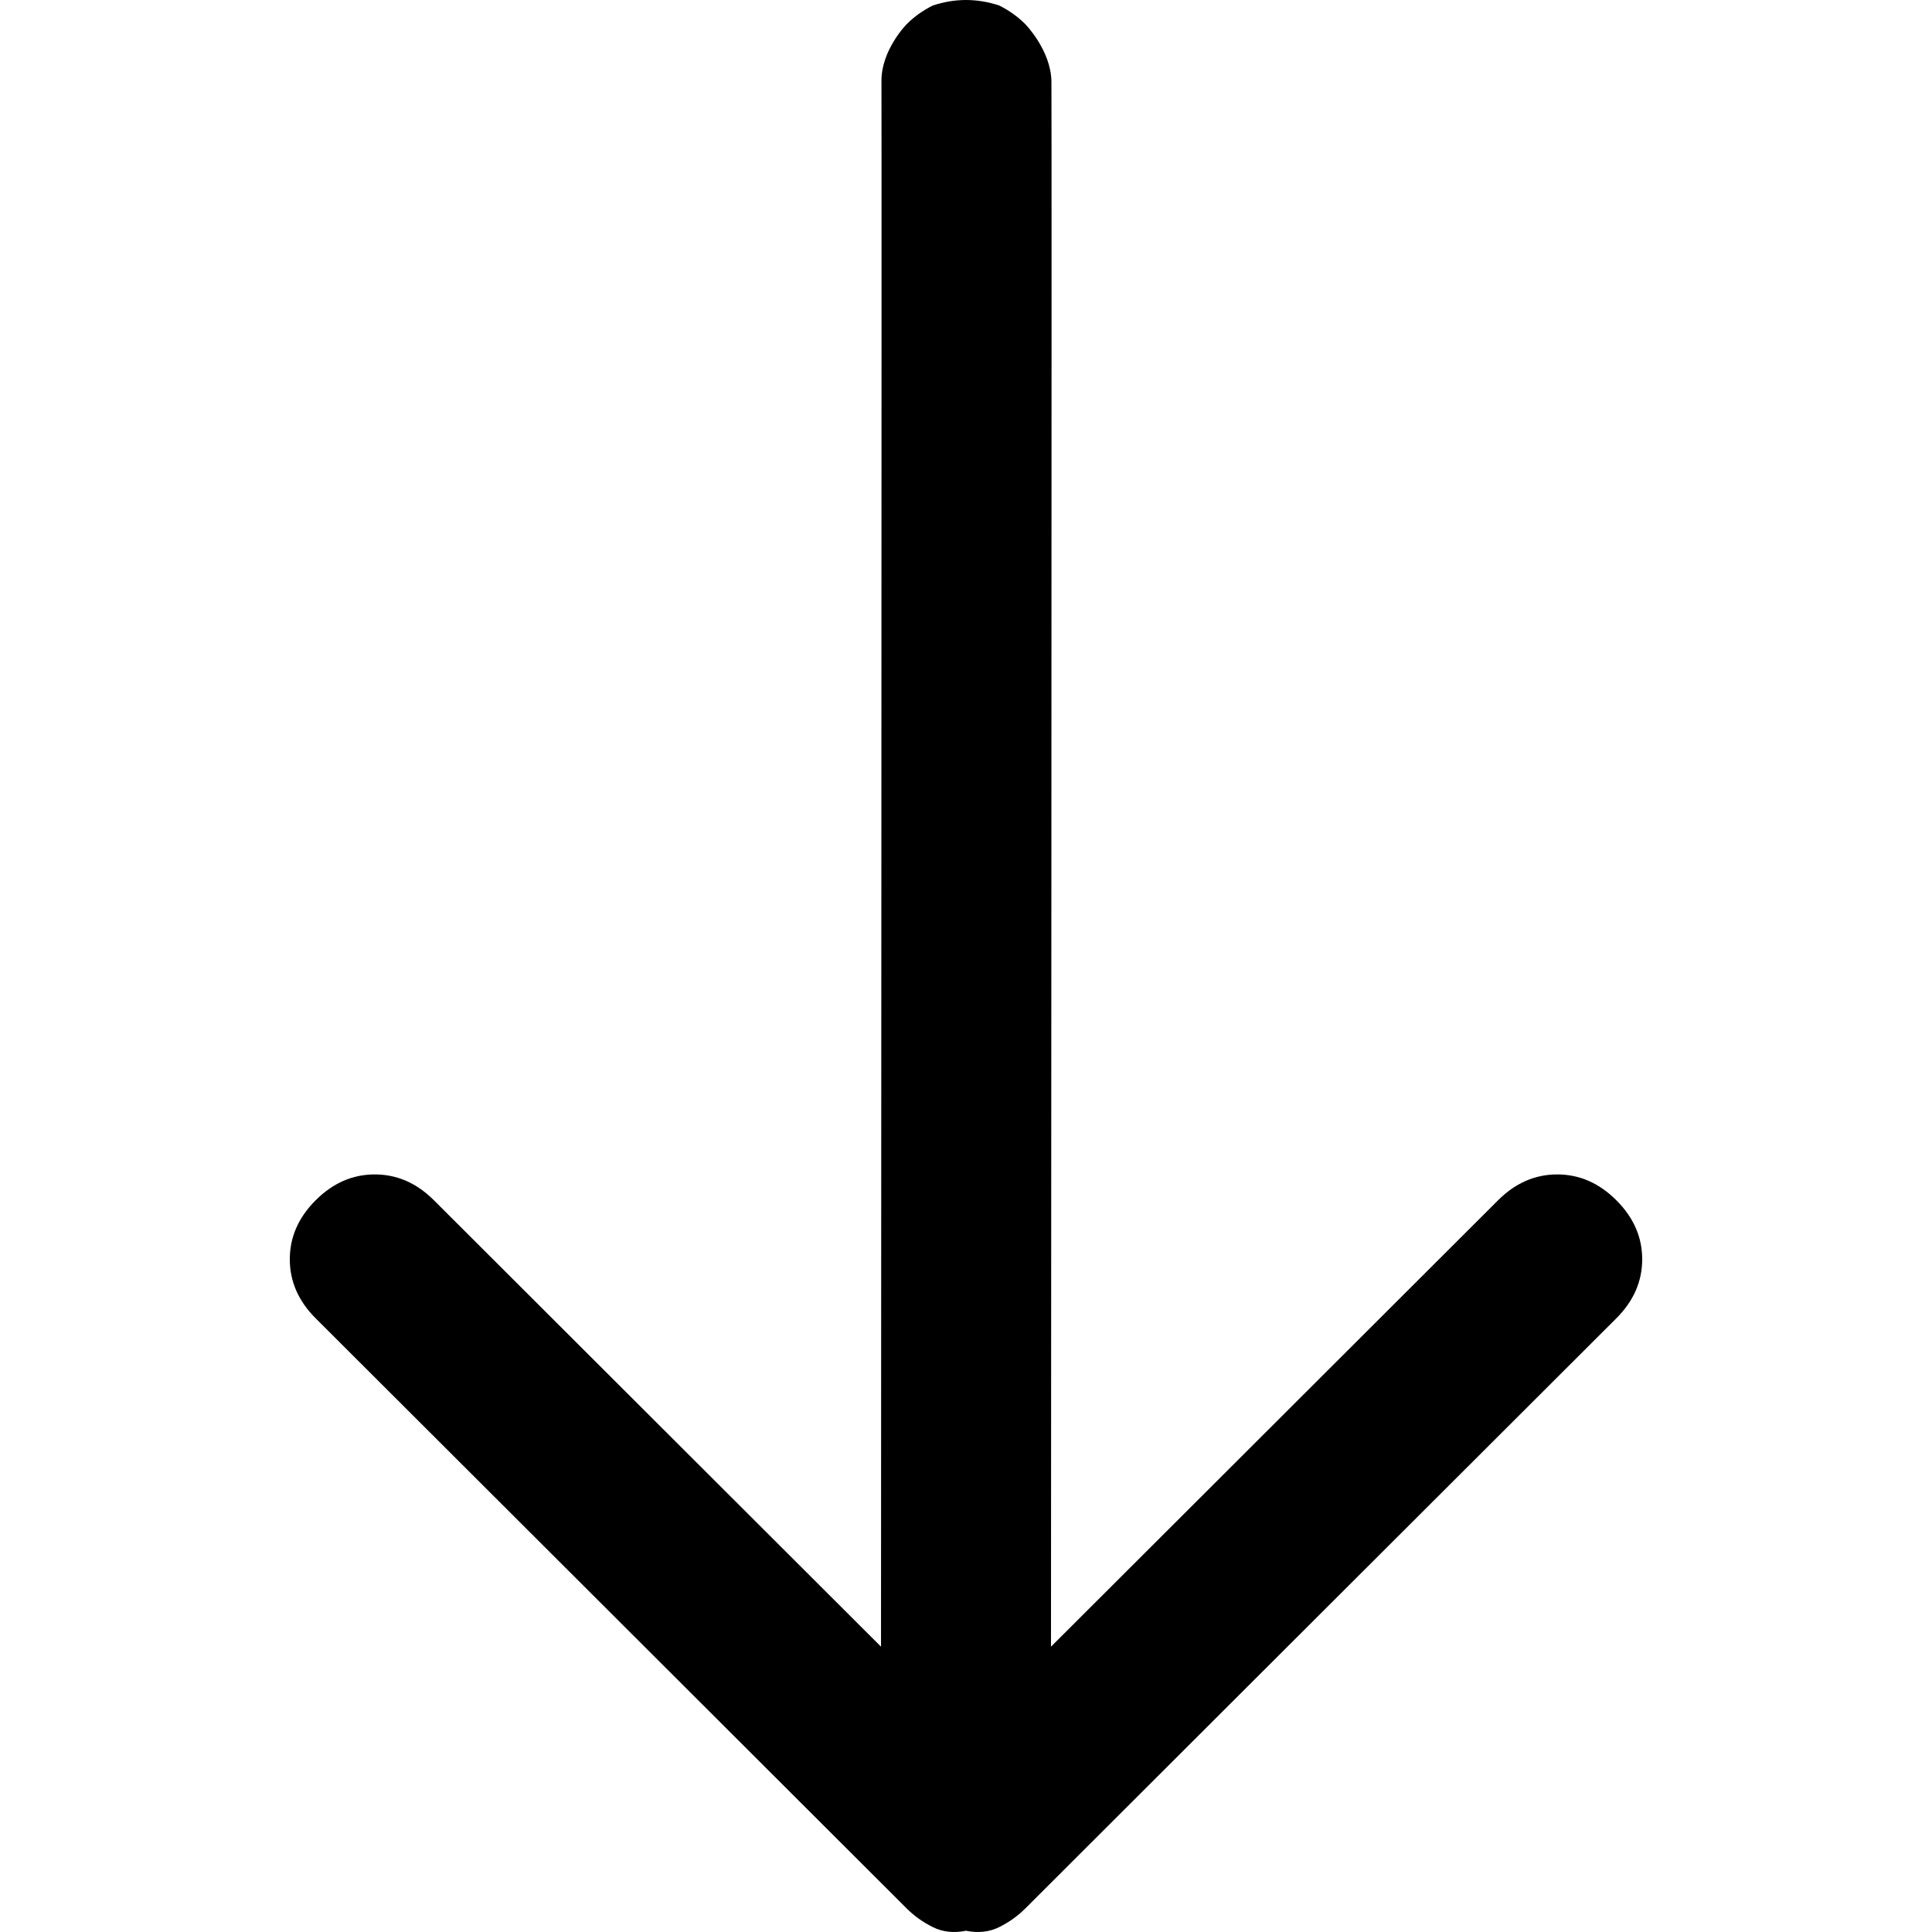
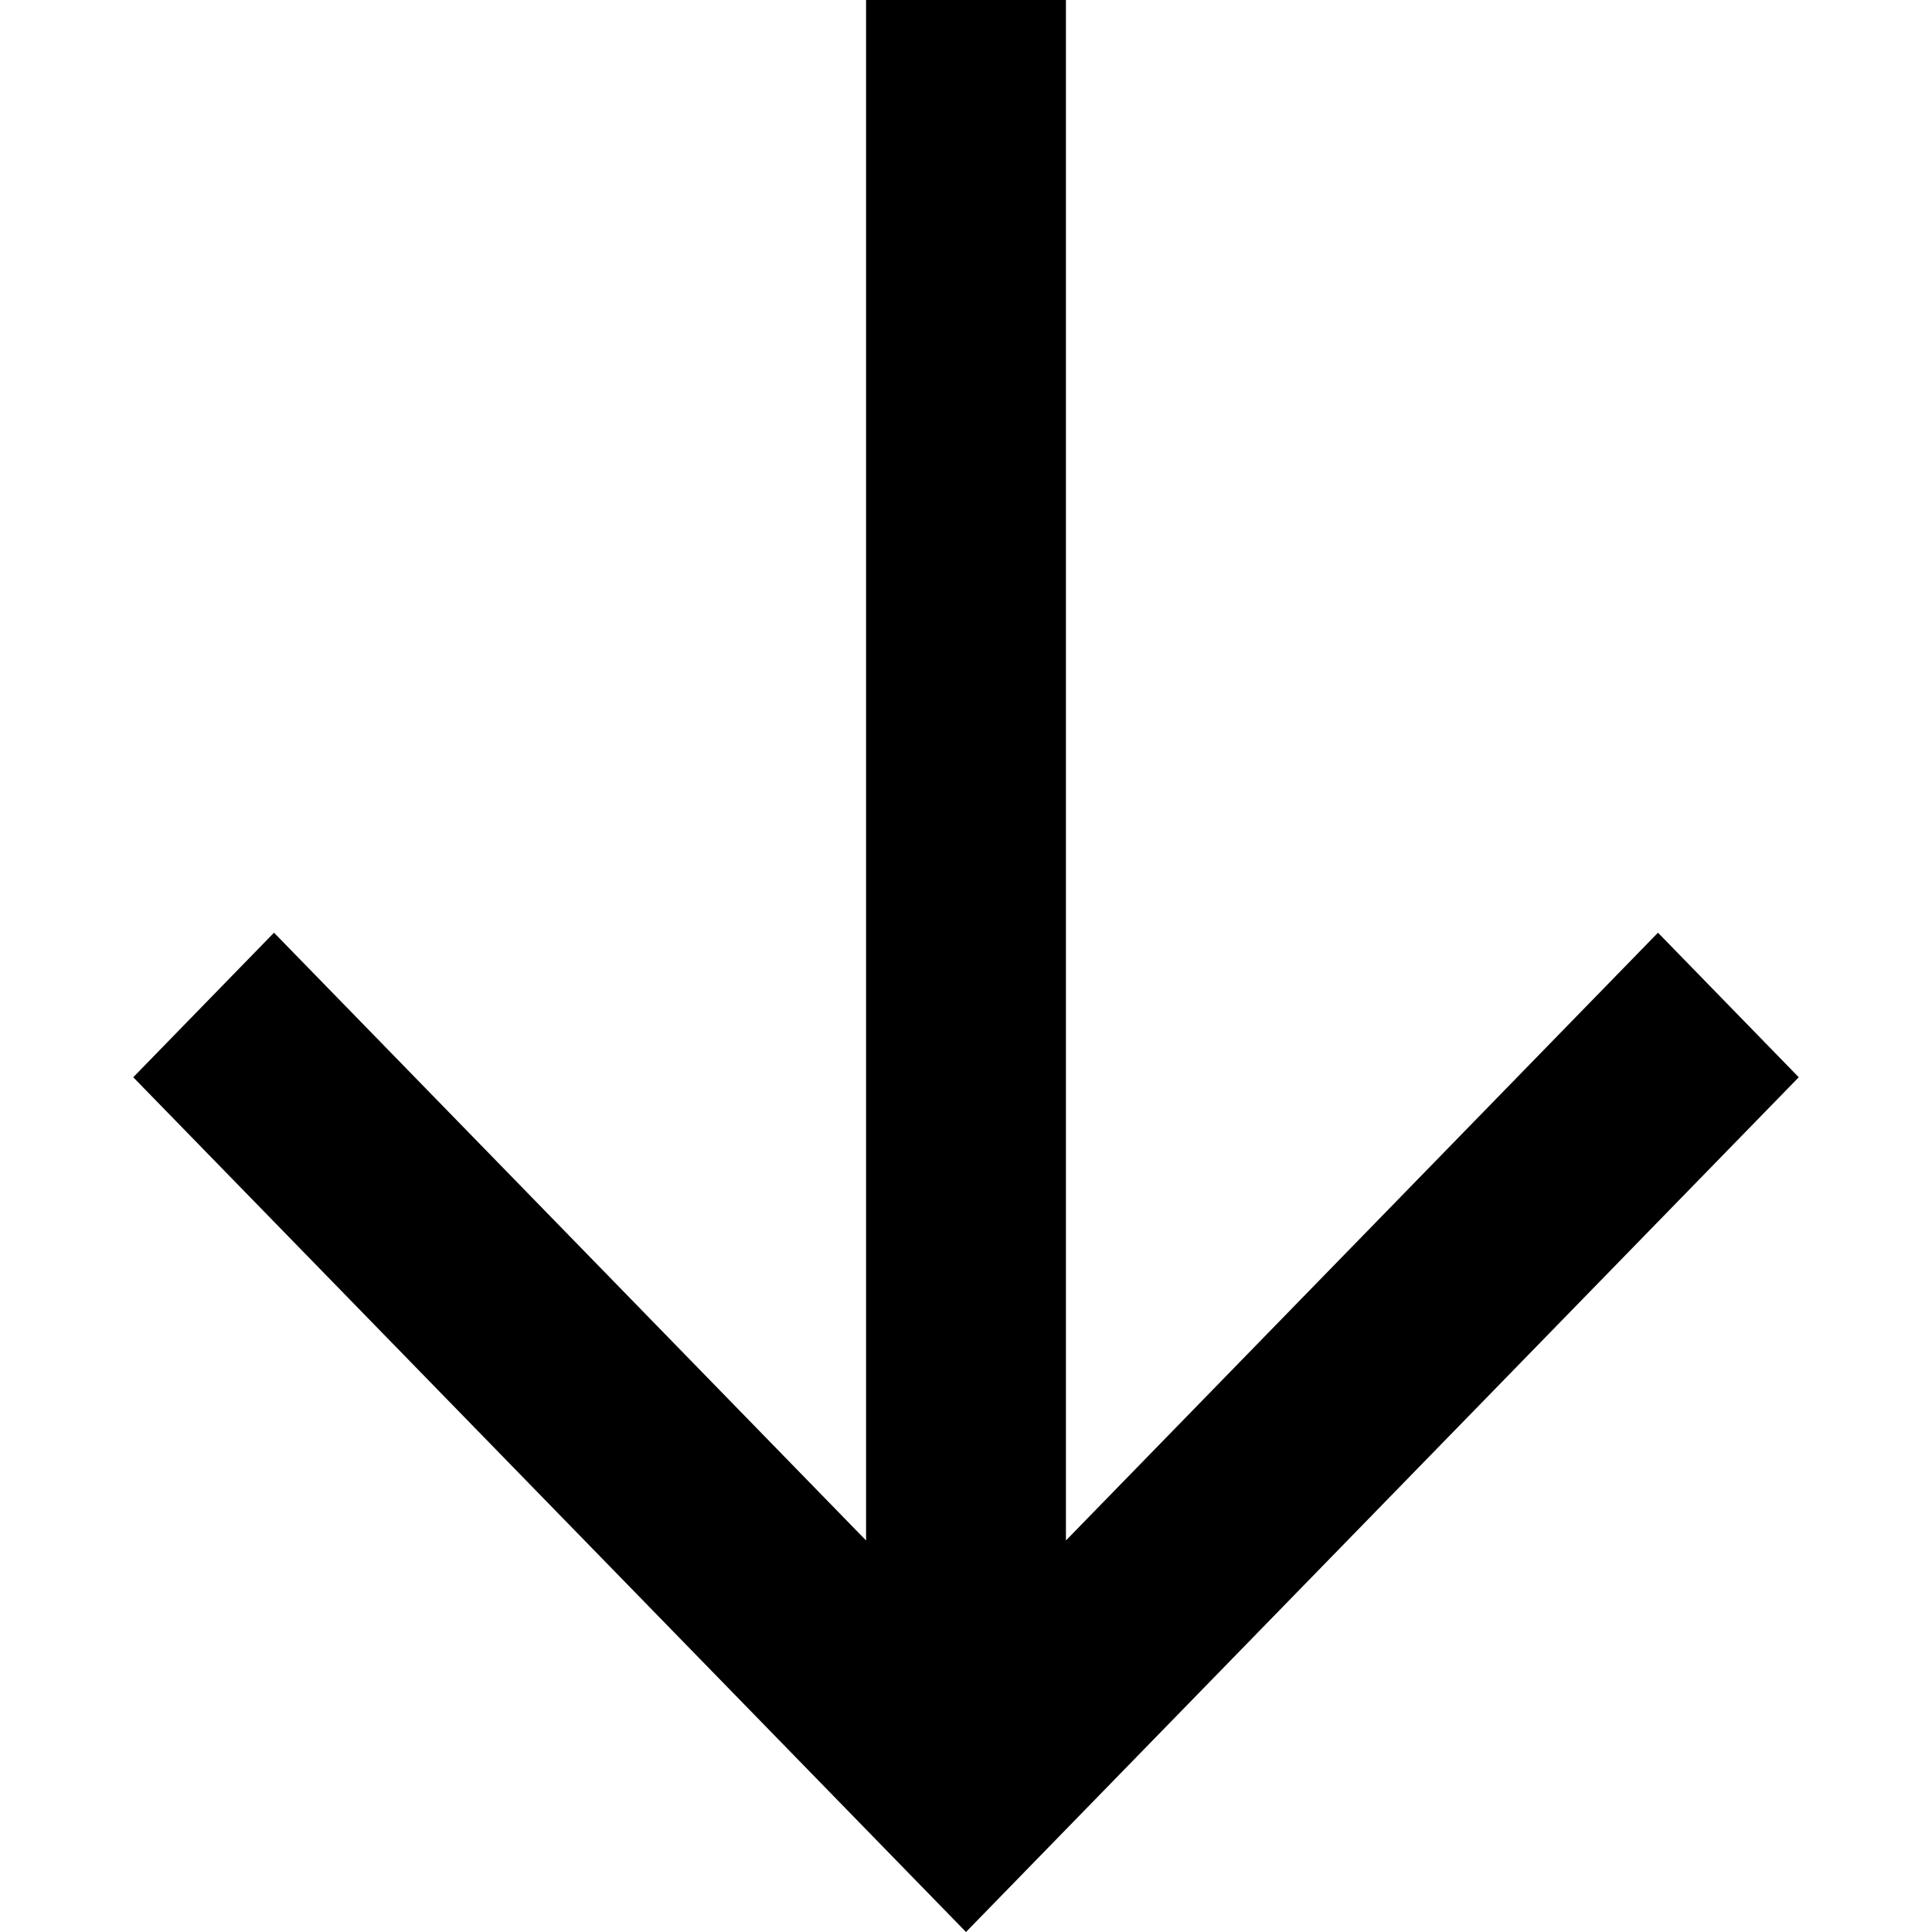
- <svg xmlns="http://www.w3.org/2000/svg" width="100px" height="100px" viewBox="0 0 100 100" version="1.1">
+ <svg xmlns="http://www.w3.org/2000/svg" width="29px" height="29px" viewBox="0 0 29 29" version="1.1">
  <defs />
  <g id="Page-1" stroke="none" stroke-width="1" fill="none" fill-rule="evenodd">
-     <g id="arrow-down" fill="currentColor" fill-rule="nonzero">
-       <path d="M16.339,68.236 L46.94,98.791 C47.322,99.172 47.769,99.491 48.279,99.745 C48.789,100 49.362,100.064 50,99.936 C50.638,100.064 51.211,100 51.721,99.745 C52.231,99.491 52.678,99.172 53.06,98.791 L83.661,68.236 C84.554,67.344 85,66.326 85,65.18 C85,64.034 84.554,63.016 83.661,62.125 C82.769,61.233 81.749,60.788 80.601,60.788 C79.454,60.788 78.434,61.233 77.541,62.125 L54.399,85.232 C54.399,85.232 54.446,5.855 54.422,4.222 C54.397,2.59 53.06,1.241 53.06,1.241 C52.678,0.859 52.231,0.541 51.721,0.286 C50.574,-0.095 49.426,-0.095 48.279,0.286 C47.769,0.541 47.322,0.859 46.94,1.241 C46.94,1.241 45.605,2.574 45.624,4.222 C45.643,5.87 45.601,85.232 45.601,85.232 L22.459,62.125 C21.566,61.233 20.546,60.788 19.399,60.788 C18.251,60.788 17.231,61.233 16.339,62.125 C15.446,63.016 15,64.034 15,65.18 C15,66.326 15.446,67.344 16.339,68.236 Z" />
+     <g id="arrow-down" fill-rule="nonzero" fill="currentColor">
+       <polygon transform="translate(14.5, 14.5) rotate(90) translate(-14.5, -14.5) " points="23.123 16 14 24.887 16.17 27 29 14.5 16.17 2 14 4.113 23.123 13 7.10542736e-15 13 7.10542736e-15 16" />
    </g>
  </g>
</svg>
